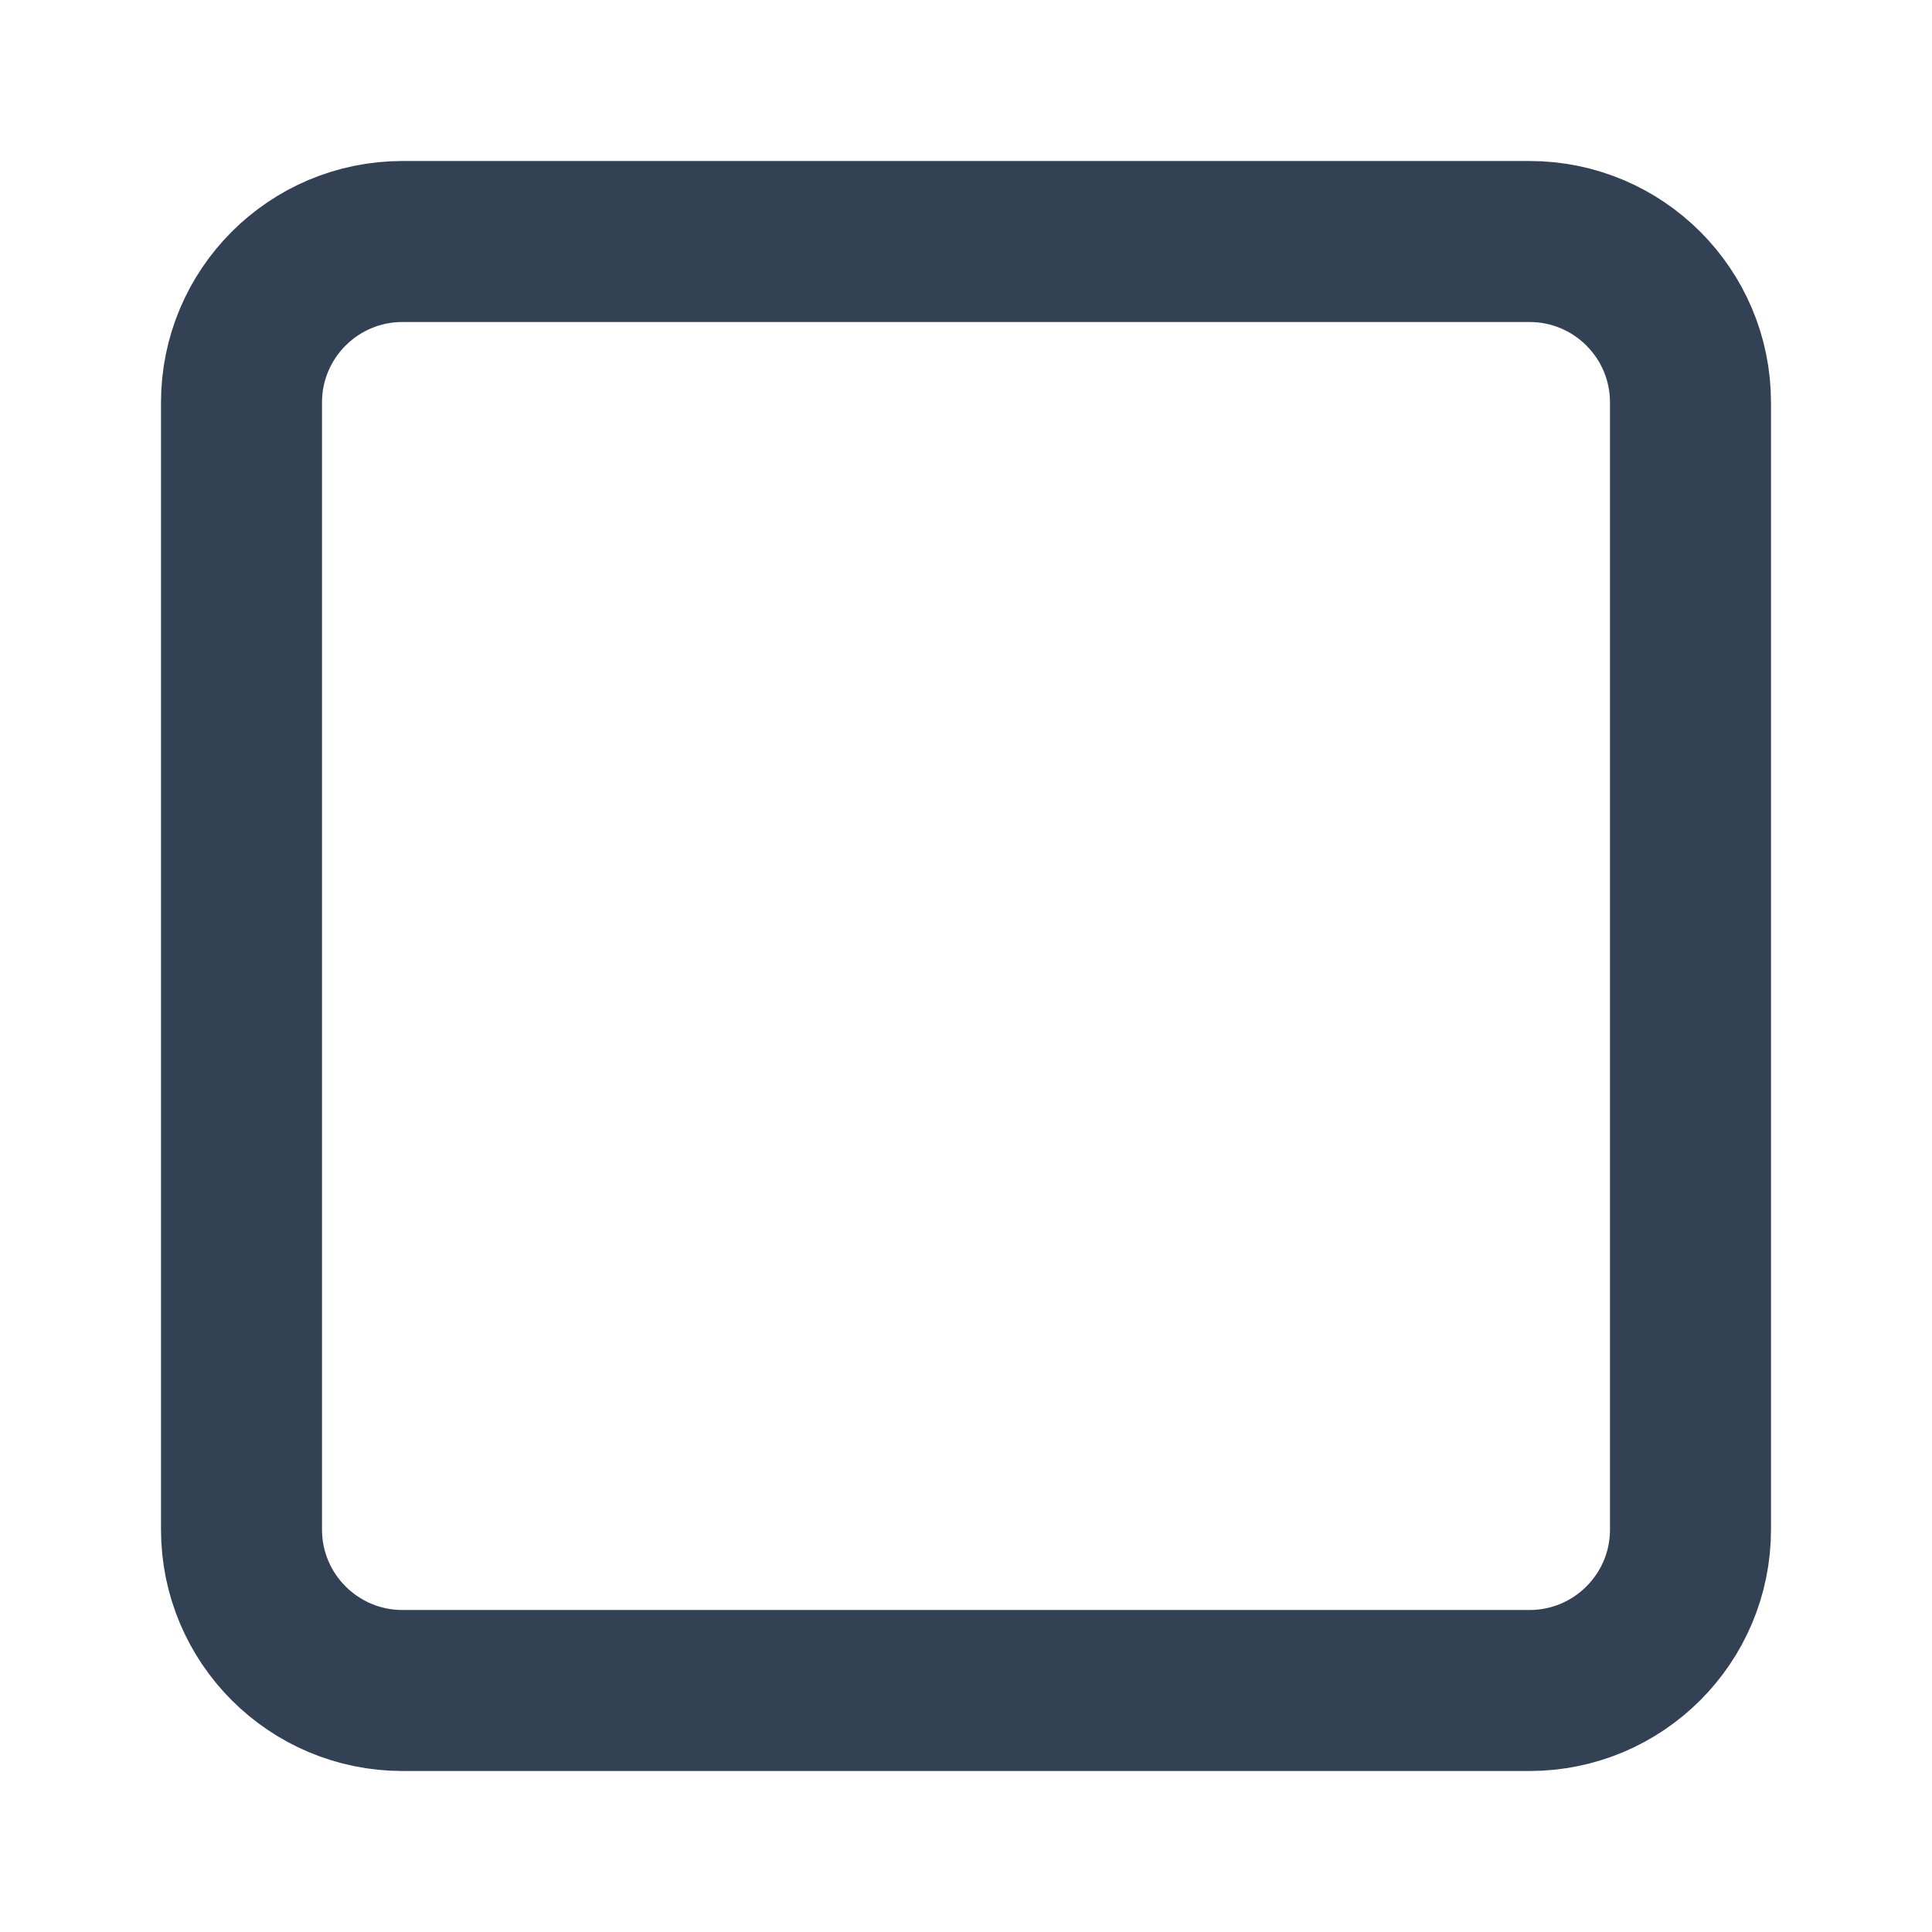
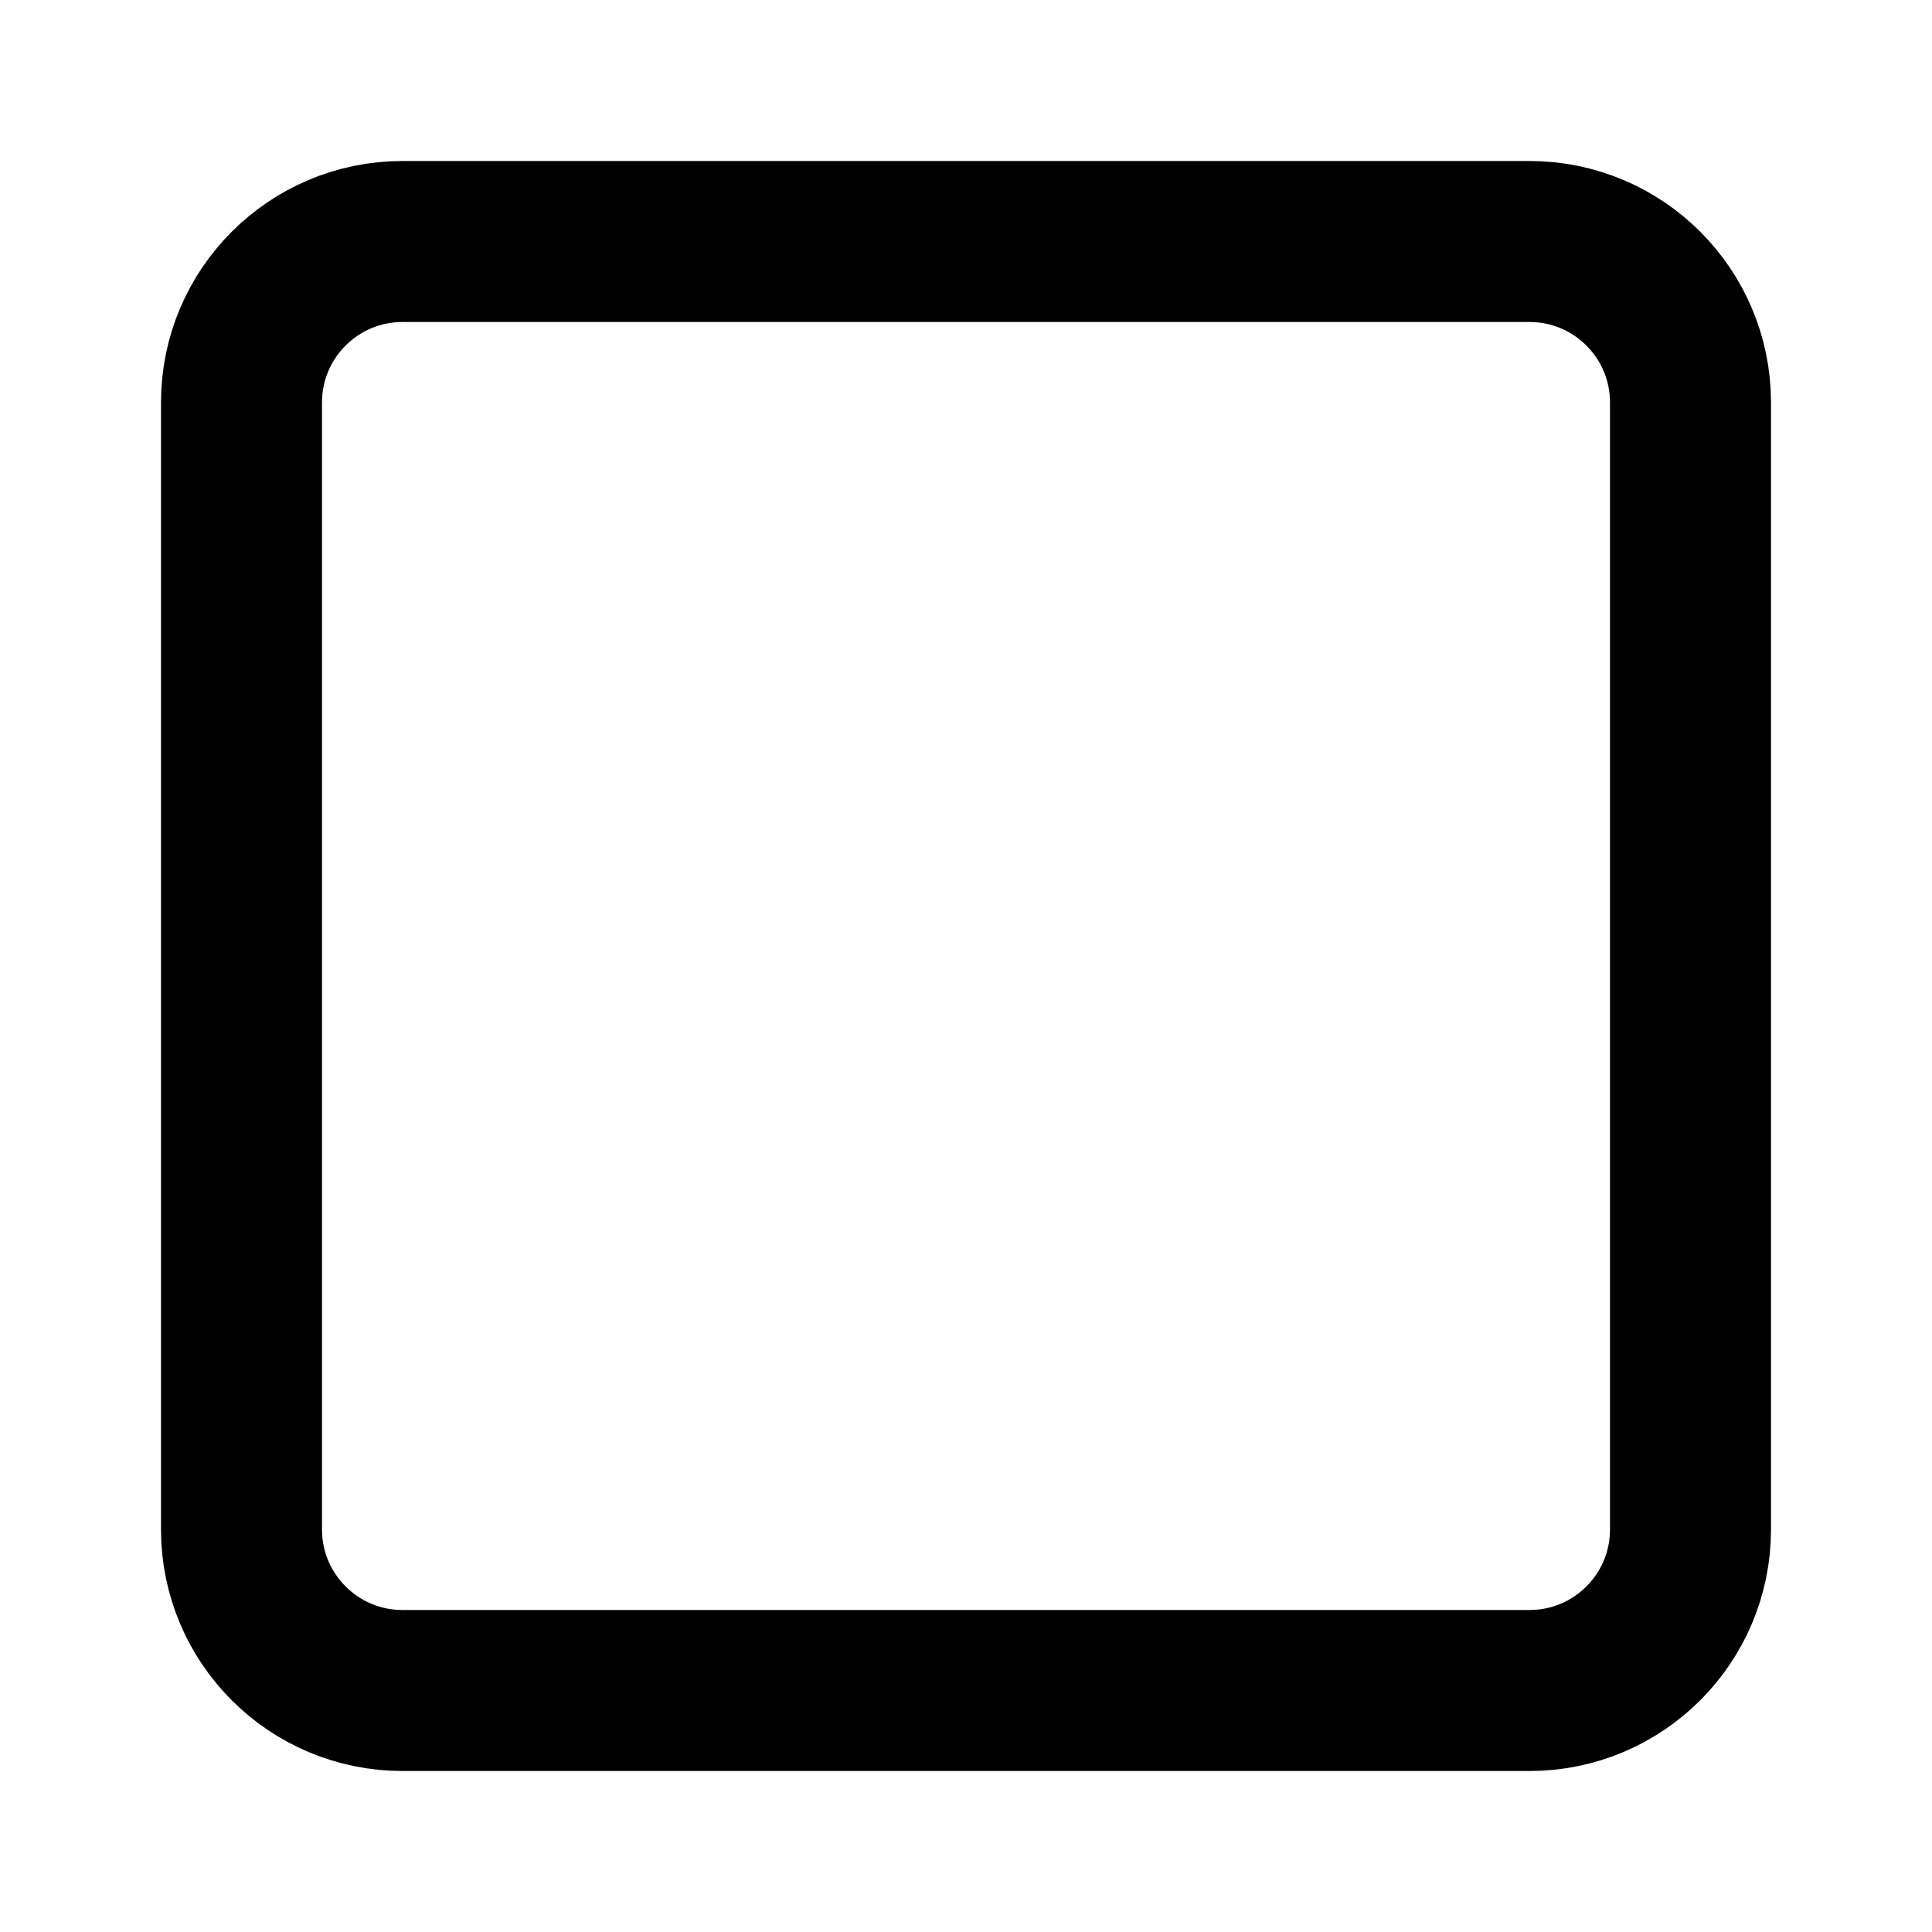
- <svg xmlns="http://www.w3.org/2000/svg" viewBox="0 0 24 24" fill="none" stroke="#334155" stroke-width="2" stroke-linecap="round" stroke-linejoin="round">
+ <svg xmlns="http://www.w3.org/2000/svg" width="24" height="24" viewBox="0 0 24 24" fill="none" stroke="currentColor" stroke-width="2" stroke-linecap="round" stroke-linejoin="round">
  <rect width="18" height="18" x="3" y="3" rx="2" />
</svg>
